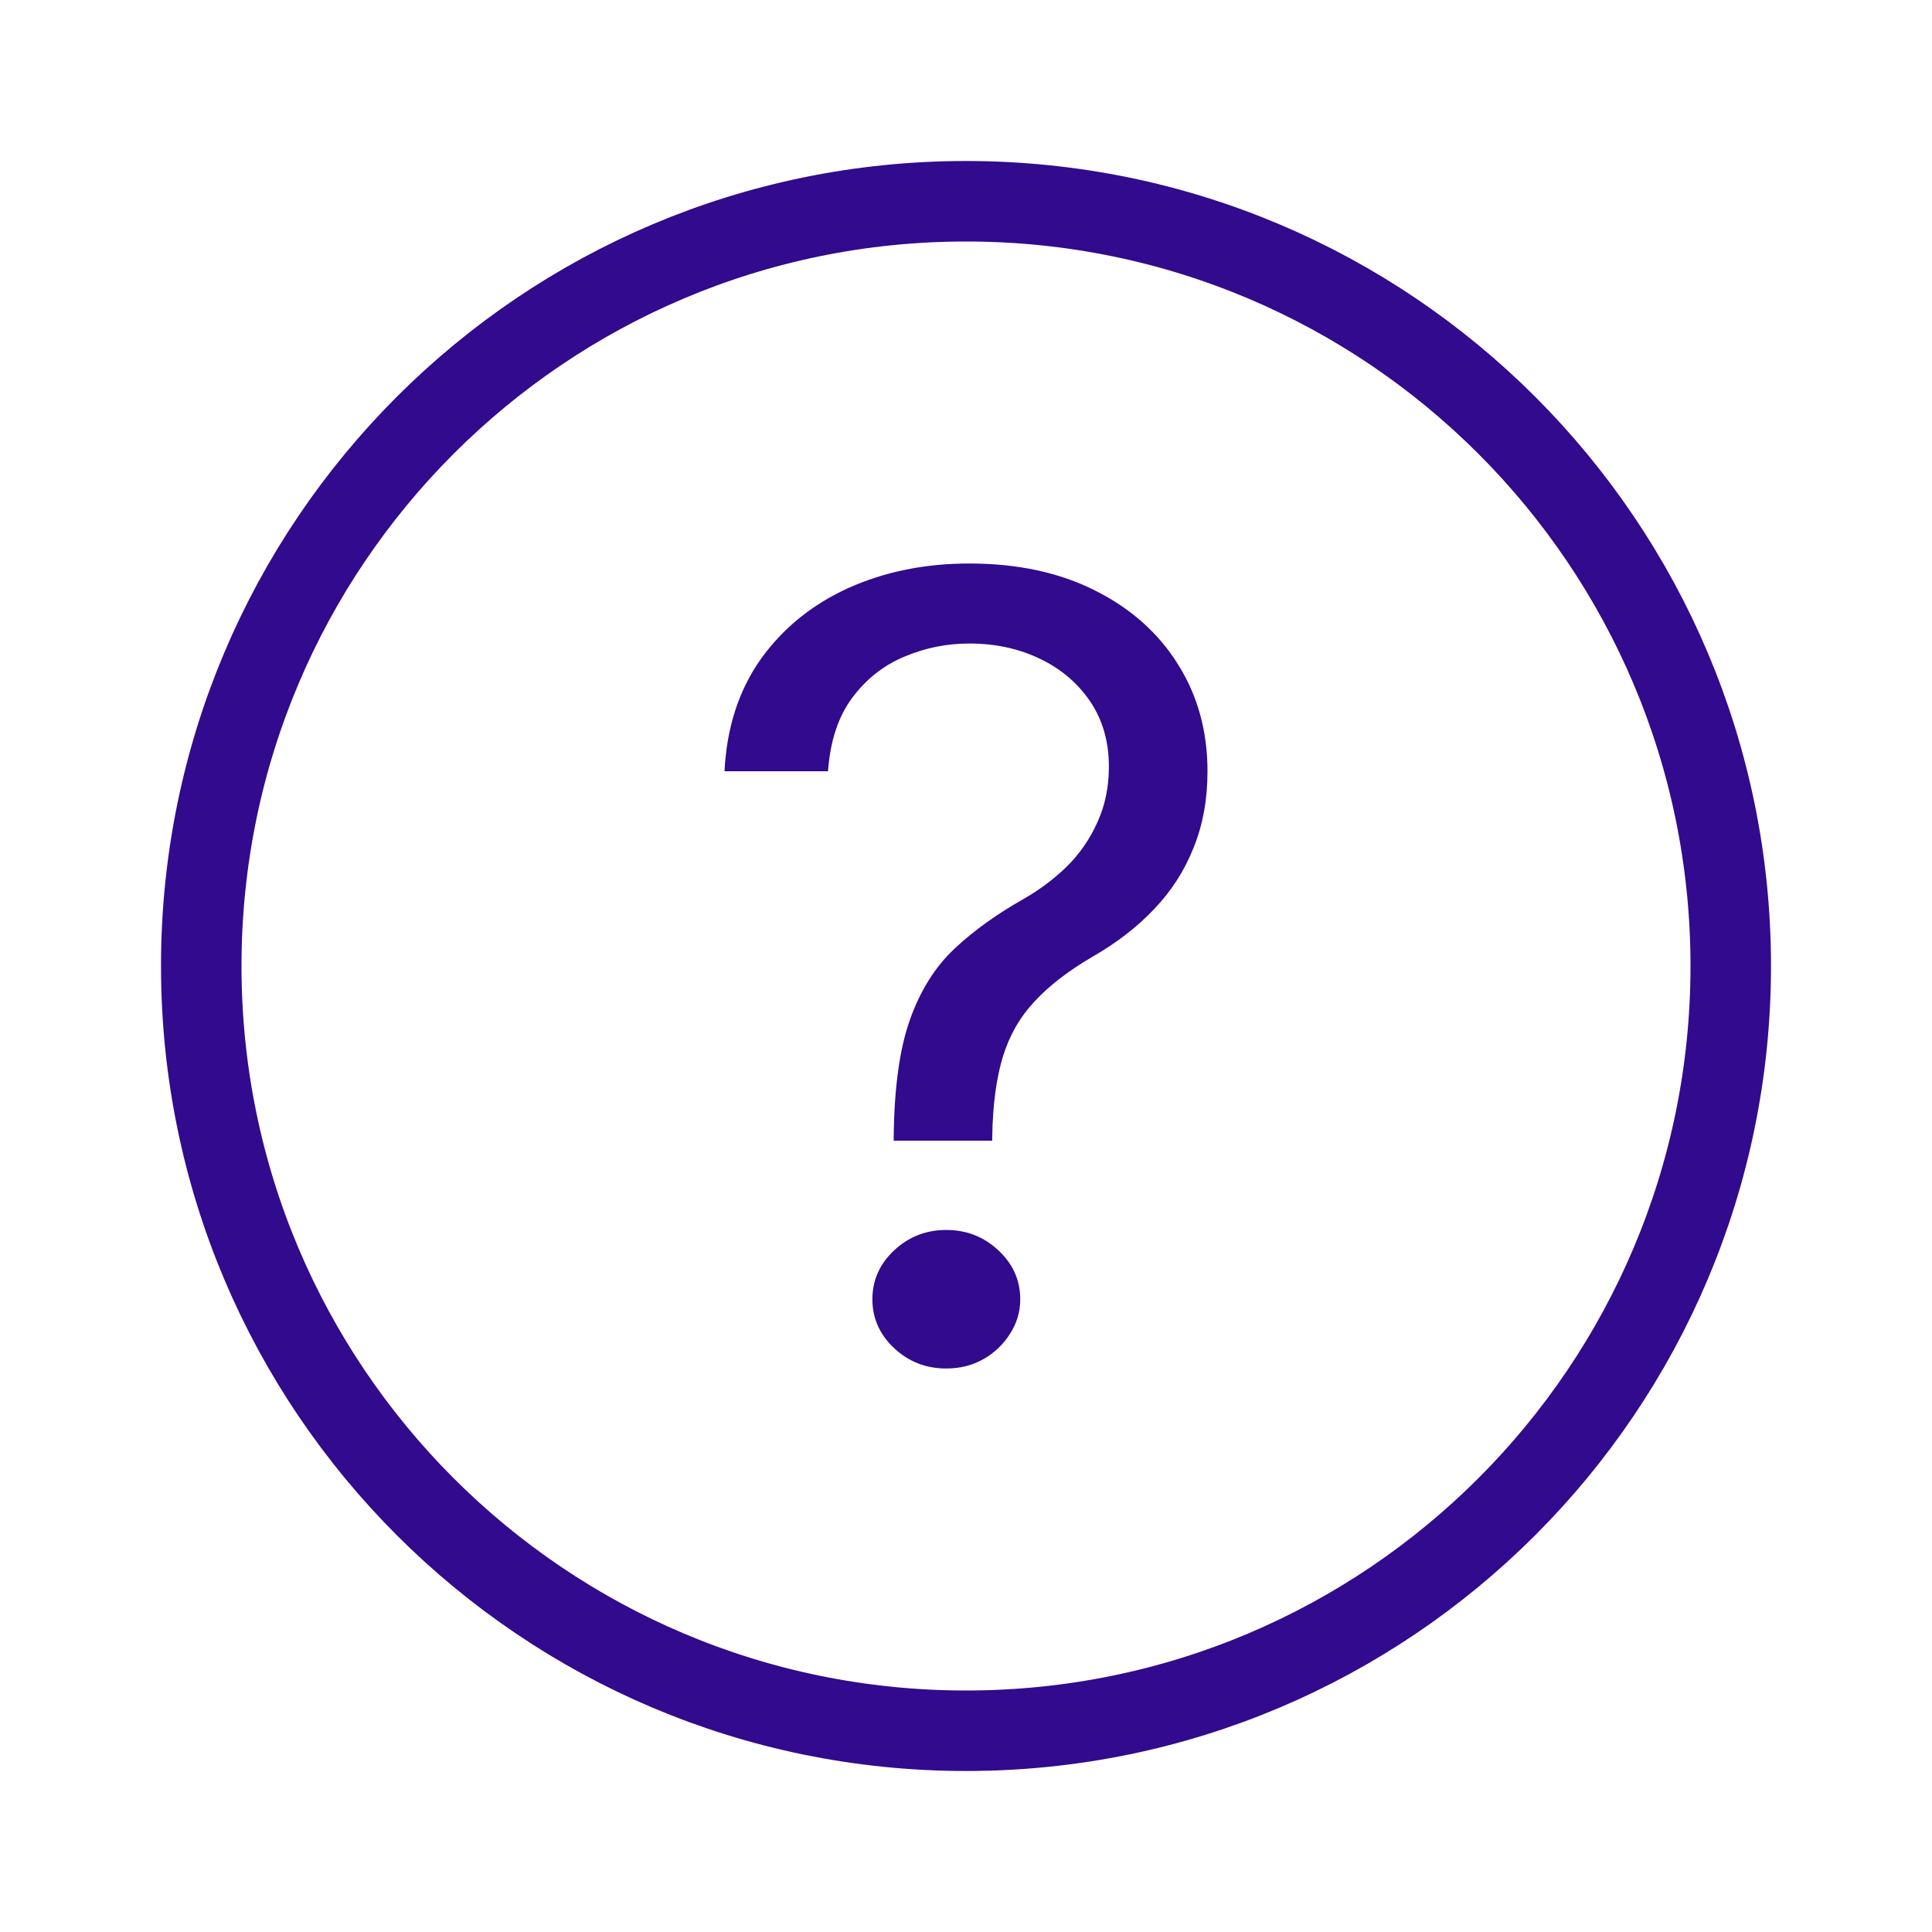
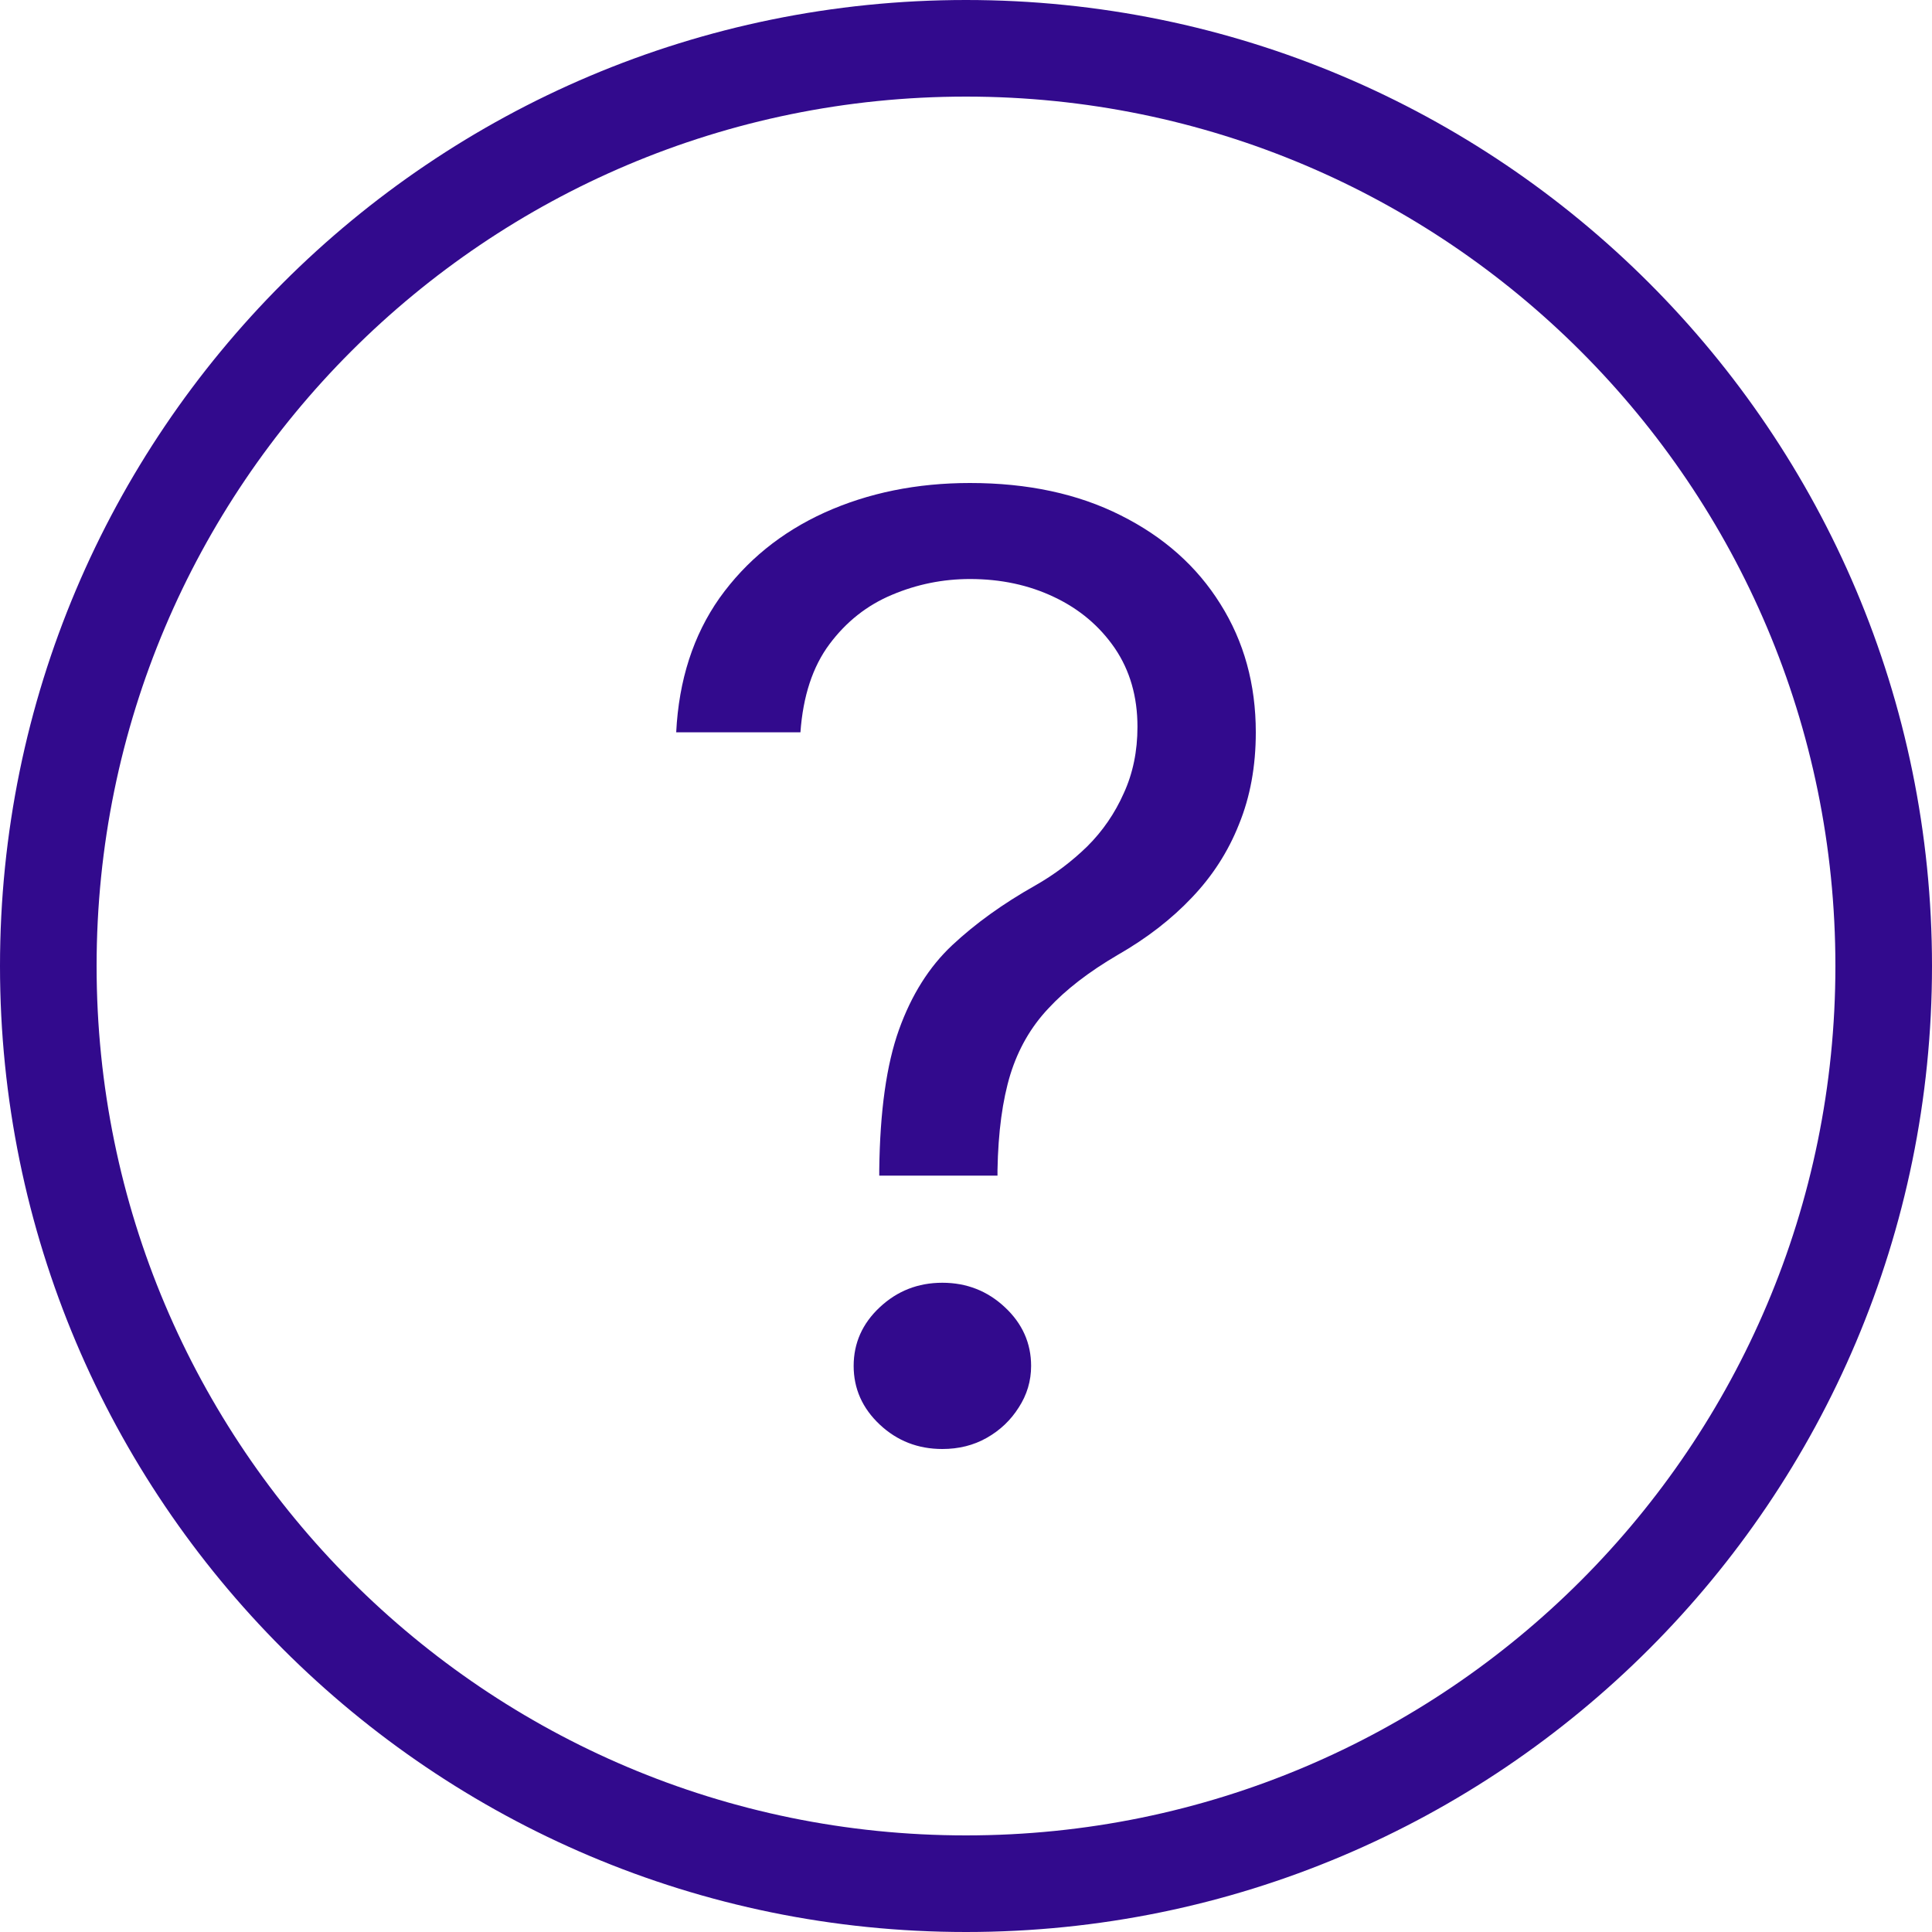
- <svg xmlns="http://www.w3.org/2000/svg" width="24" height="24" viewBox="0 0 24 24" fill="none">
-   <path d="M11.102 14.17V14.113C11.109 13.504 11.177 13.02 11.306 12.66C11.435 12.3 11.619 12.008 11.857 11.785C12.095 11.562 12.381 11.356 12.714 11.168C12.915 11.053 13.095 10.918 13.255 10.762C13.415 10.603 13.541 10.419 13.633 10.212C13.728 10.005 13.775 9.776 13.775 9.524C13.775 9.212 13.697 8.941 13.541 8.711C13.384 8.482 13.175 8.305 12.913 8.181C12.651 8.056 12.361 7.994 12.041 7.994C11.762 7.994 11.493 8.048 11.235 8.157C10.976 8.265 10.76 8.436 10.587 8.668C10.413 8.901 10.313 9.205 10.286 9.581H9C9.027 9.04 9.177 8.576 9.449 8.19C9.724 7.805 10.087 7.51 10.536 7.306C10.988 7.102 11.49 7 12.041 7C12.639 7 13.16 7.112 13.602 7.335C14.048 7.558 14.391 7.864 14.633 8.252C14.878 8.641 15 9.084 15 9.581C15 9.932 14.942 10.249 14.826 10.533C14.714 10.816 14.551 11.069 14.337 11.293C14.126 11.516 13.871 11.713 13.571 11.885C13.272 12.06 13.032 12.245 12.852 12.44C12.672 12.631 12.541 12.859 12.459 13.123C12.378 13.388 12.333 13.718 12.326 14.113V14.17H11.102ZM11.755 17C11.503 17 11.287 16.916 11.107 16.747C10.927 16.578 10.837 16.375 10.837 16.14C10.837 15.904 10.927 15.701 11.107 15.533C11.287 15.364 11.503 15.279 11.755 15.279C12.007 15.279 12.223 15.364 12.403 15.533C12.583 15.701 12.674 15.904 12.674 16.14C12.674 16.296 12.631 16.439 12.546 16.57C12.464 16.7 12.354 16.806 12.214 16.885C12.078 16.962 11.925 17 11.755 17Z" fill="#320A8D" />
-   <circle cx="12" cy="12" r="9.5" stroke="#320A8D" />
+ <svg xmlns="http://www.w3.org/2000/svg" width="20" height="20" viewBox="0 0 20 20" fill="none">
+   <path d="M9.102 12.17V12.113C9.109 11.504 9.177 11.02 9.306 10.66C9.435 10.3 9.619 10.008 9.857 9.785C10.095 9.562 10.381 9.356 10.714 9.168C10.915 9.054 11.095 8.918 11.255 8.762C11.415 8.603 11.541 8.419 11.633 8.212C11.728 8.005 11.775 7.776 11.775 7.524C11.775 7.212 11.697 6.941 11.541 6.711C11.384 6.482 11.175 6.305 10.913 6.181C10.651 6.056 10.361 5.994 10.041 5.994C9.762 5.994 9.493 6.048 9.235 6.157C8.976 6.265 8.76 6.436 8.587 6.668C8.413 6.901 8.313 7.205 8.286 7.581H7C7.027 7.04 7.177 6.576 7.449 6.19C7.724 5.805 8.087 5.51 8.536 5.306C8.988 5.102 9.49 5 10.041 5C10.639 5 11.16 5.112 11.602 5.335C12.048 5.558 12.391 5.864 12.633 6.252C12.878 6.641 13 7.084 13 7.581C13 7.932 12.942 8.249 12.826 8.533C12.714 8.816 12.551 9.069 12.337 9.293C12.126 9.516 11.871 9.713 11.571 9.885C11.272 10.06 11.032 10.245 10.852 10.44C10.672 10.631 10.541 10.859 10.459 11.123C10.378 11.388 10.333 11.718 10.326 12.113V12.17H9.102ZM9.755 15C9.503 15 9.287 14.916 9.107 14.747C8.927 14.578 8.837 14.375 8.837 14.14C8.837 13.904 8.927 13.701 9.107 13.533C9.287 13.364 9.503 13.279 9.755 13.279C10.007 13.279 10.223 13.364 10.403 13.533C10.583 13.701 10.674 13.904 10.674 14.14C10.674 14.296 10.631 14.439 10.546 14.57C10.464 14.7 10.354 14.806 10.214 14.885C10.078 14.962 9.925 15 9.755 15Z" fill="#320A8D" />
+   <circle cx="10" cy="10" r="9.5" stroke="#320A8D" />
</svg>
